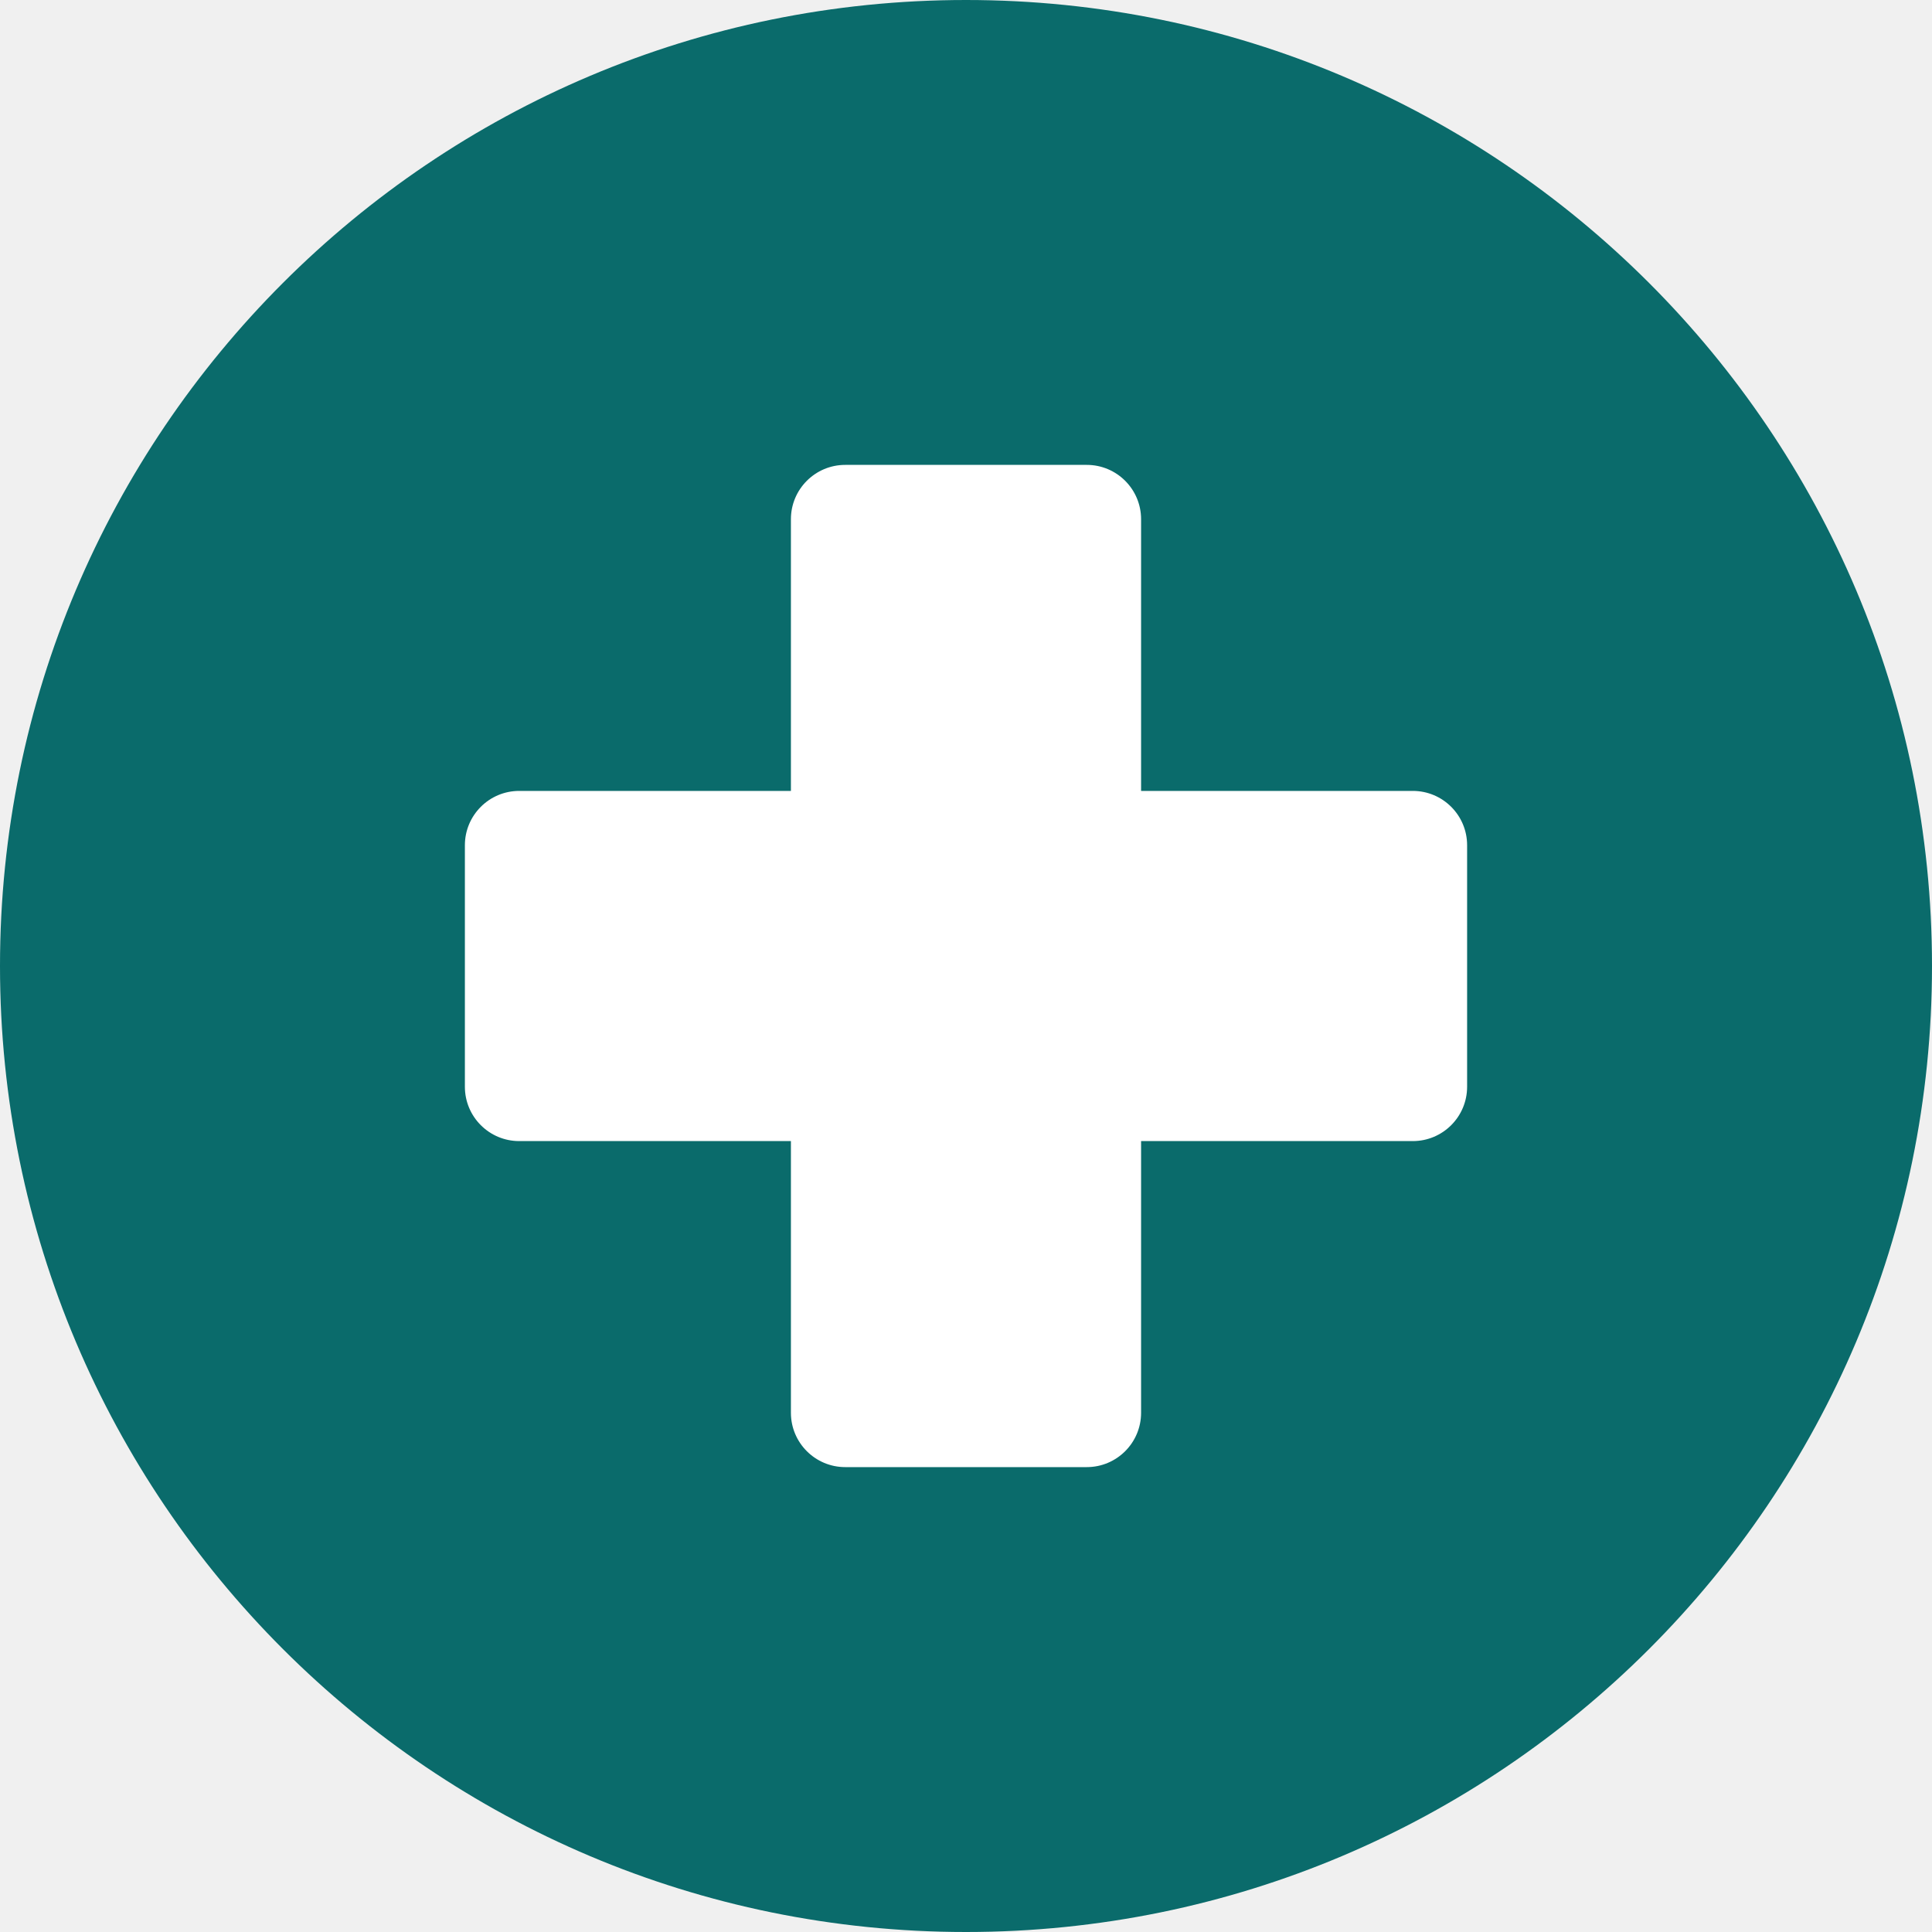
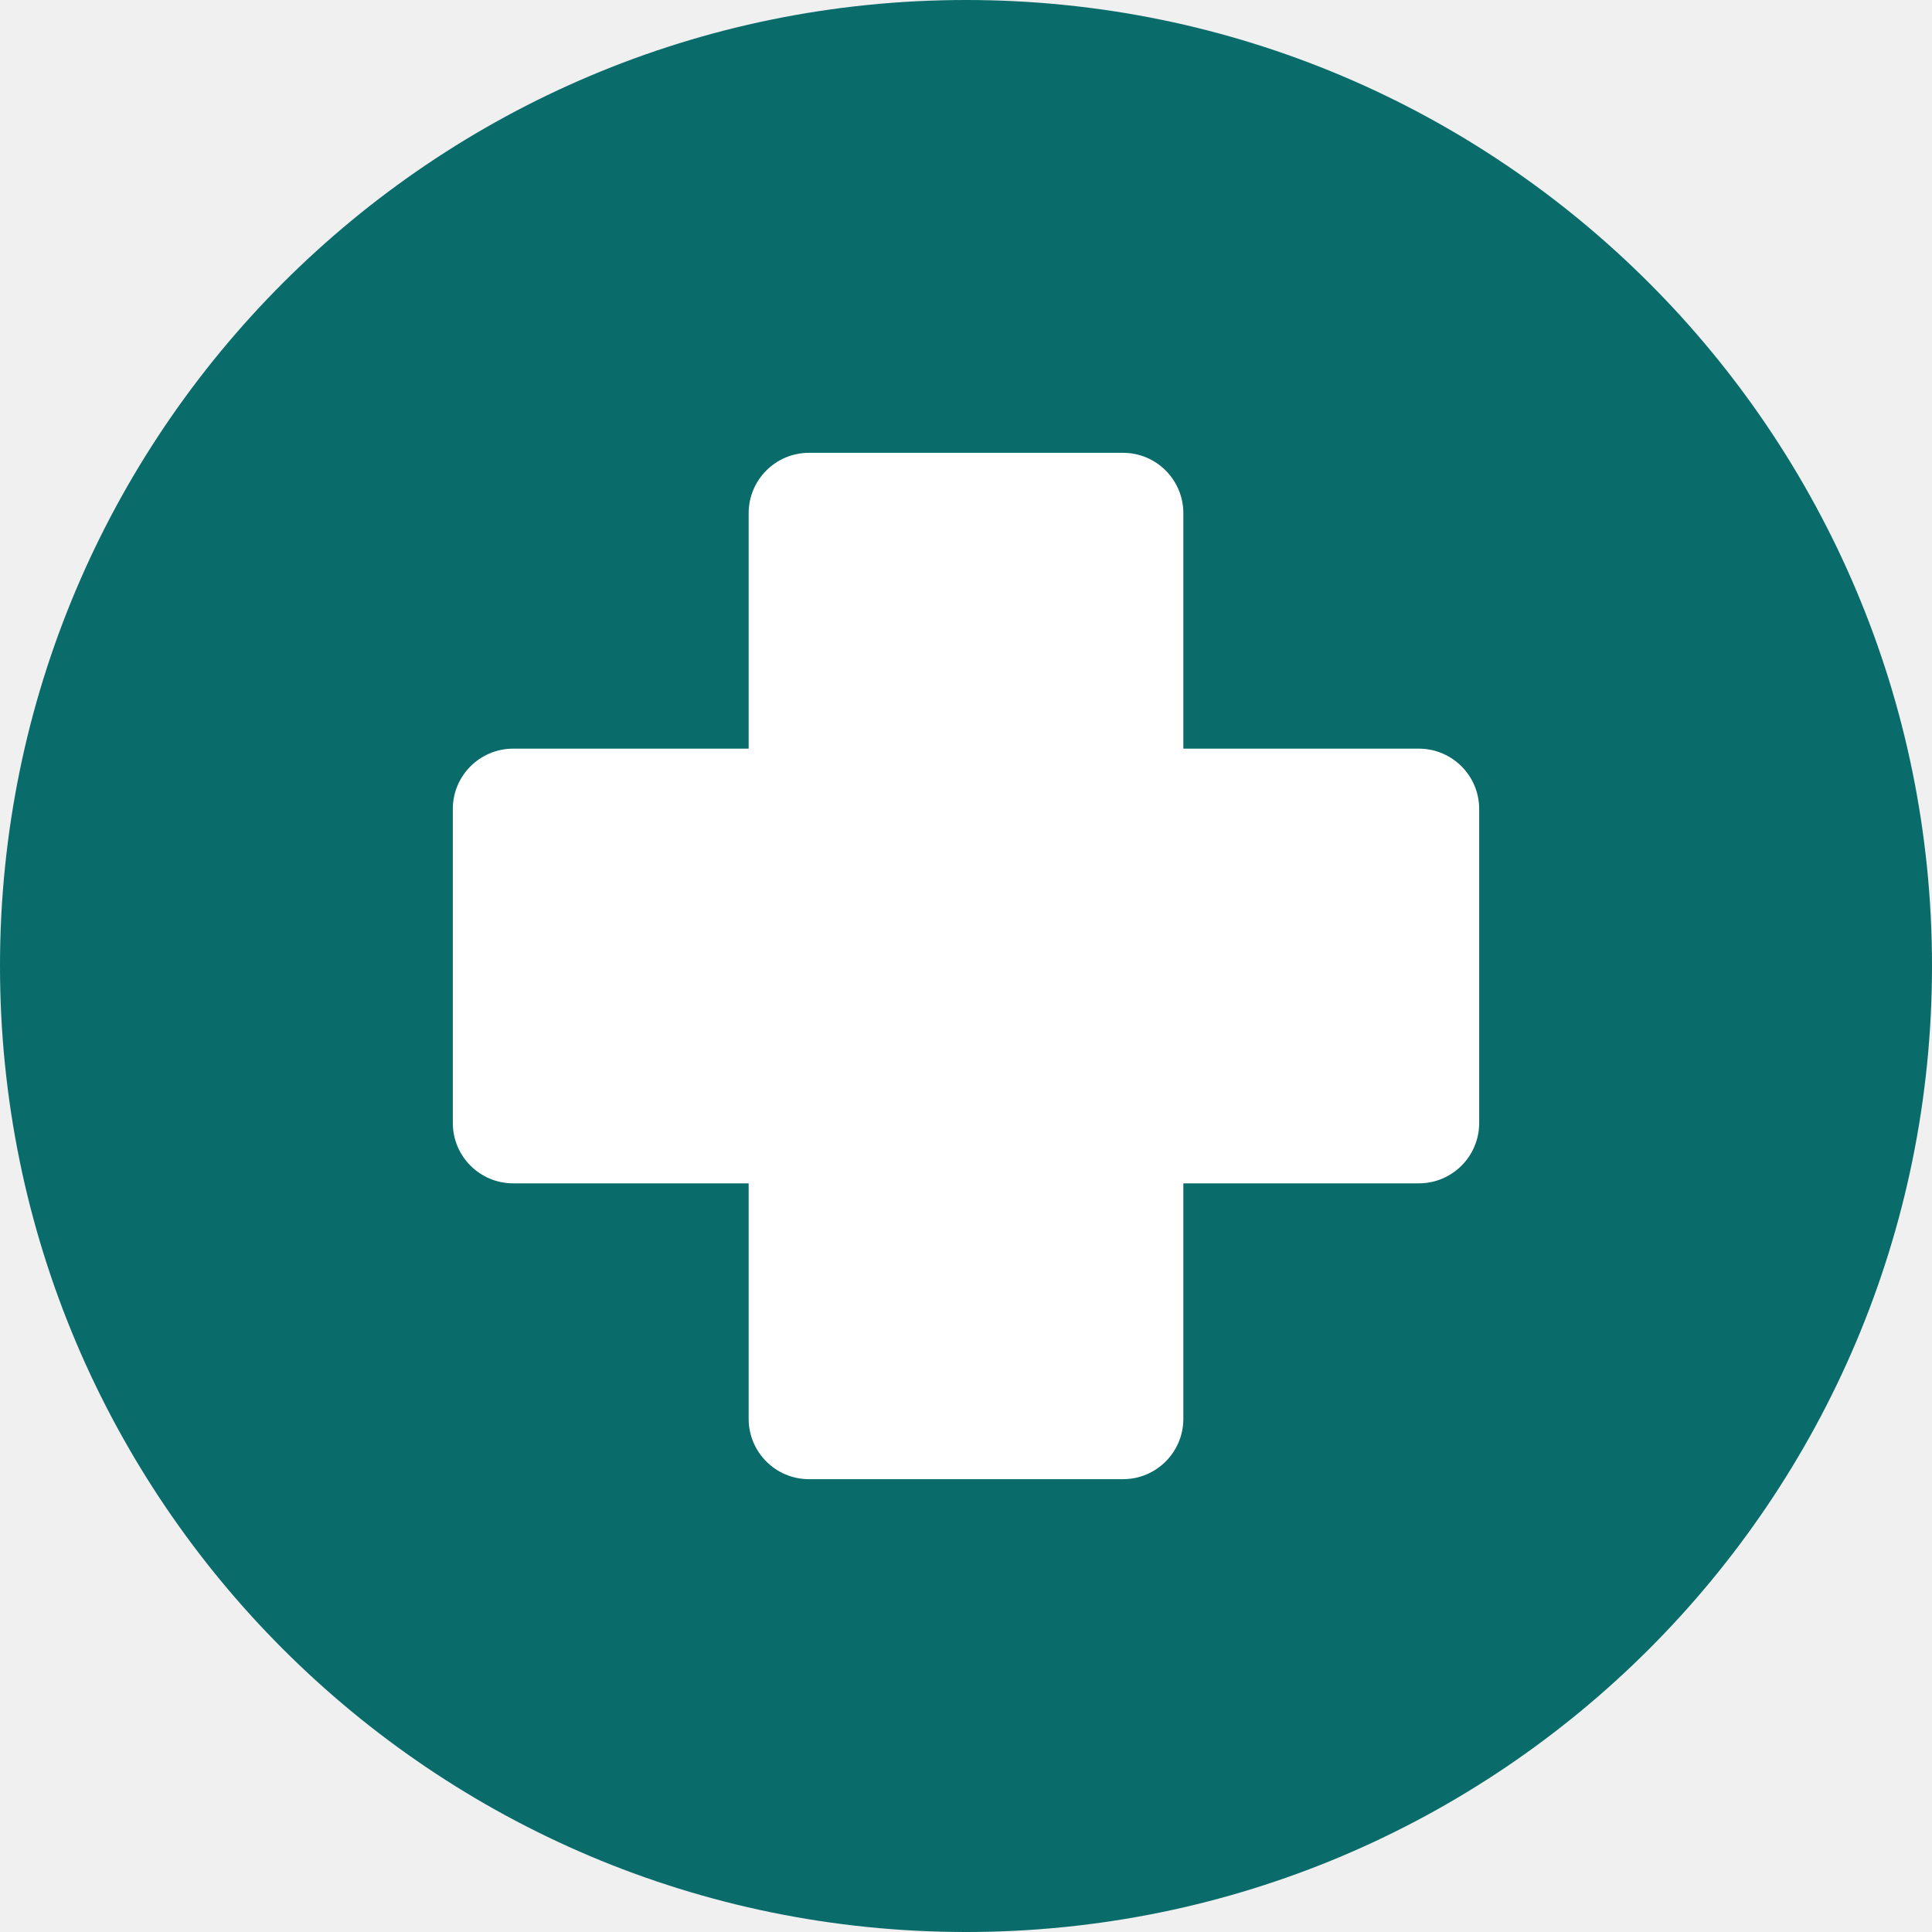
<svg xmlns="http://www.w3.org/2000/svg" viewBox="0 0 32 32">
  <circle cx="16" cy="16" r="16" fill="#0A6B6B" />
-   <rect x="7.7" y="13.1" width="16.6" height="5.8" rx="0.9" fill="#FFFFFF" />
-   <rect x="13.1" y="7.7" width="5.8" height="16.6" rx="0.9" fill="#FFFFFF" />
+   <rect x="7.5" y="12.4" width="17" height="7.2" rx="1" fill="#FFFFFF" />
+   <rect x="12.4" y="7.5" width="7.2" height="17" rx="1" fill="#FFFFFF" />
</svg>
